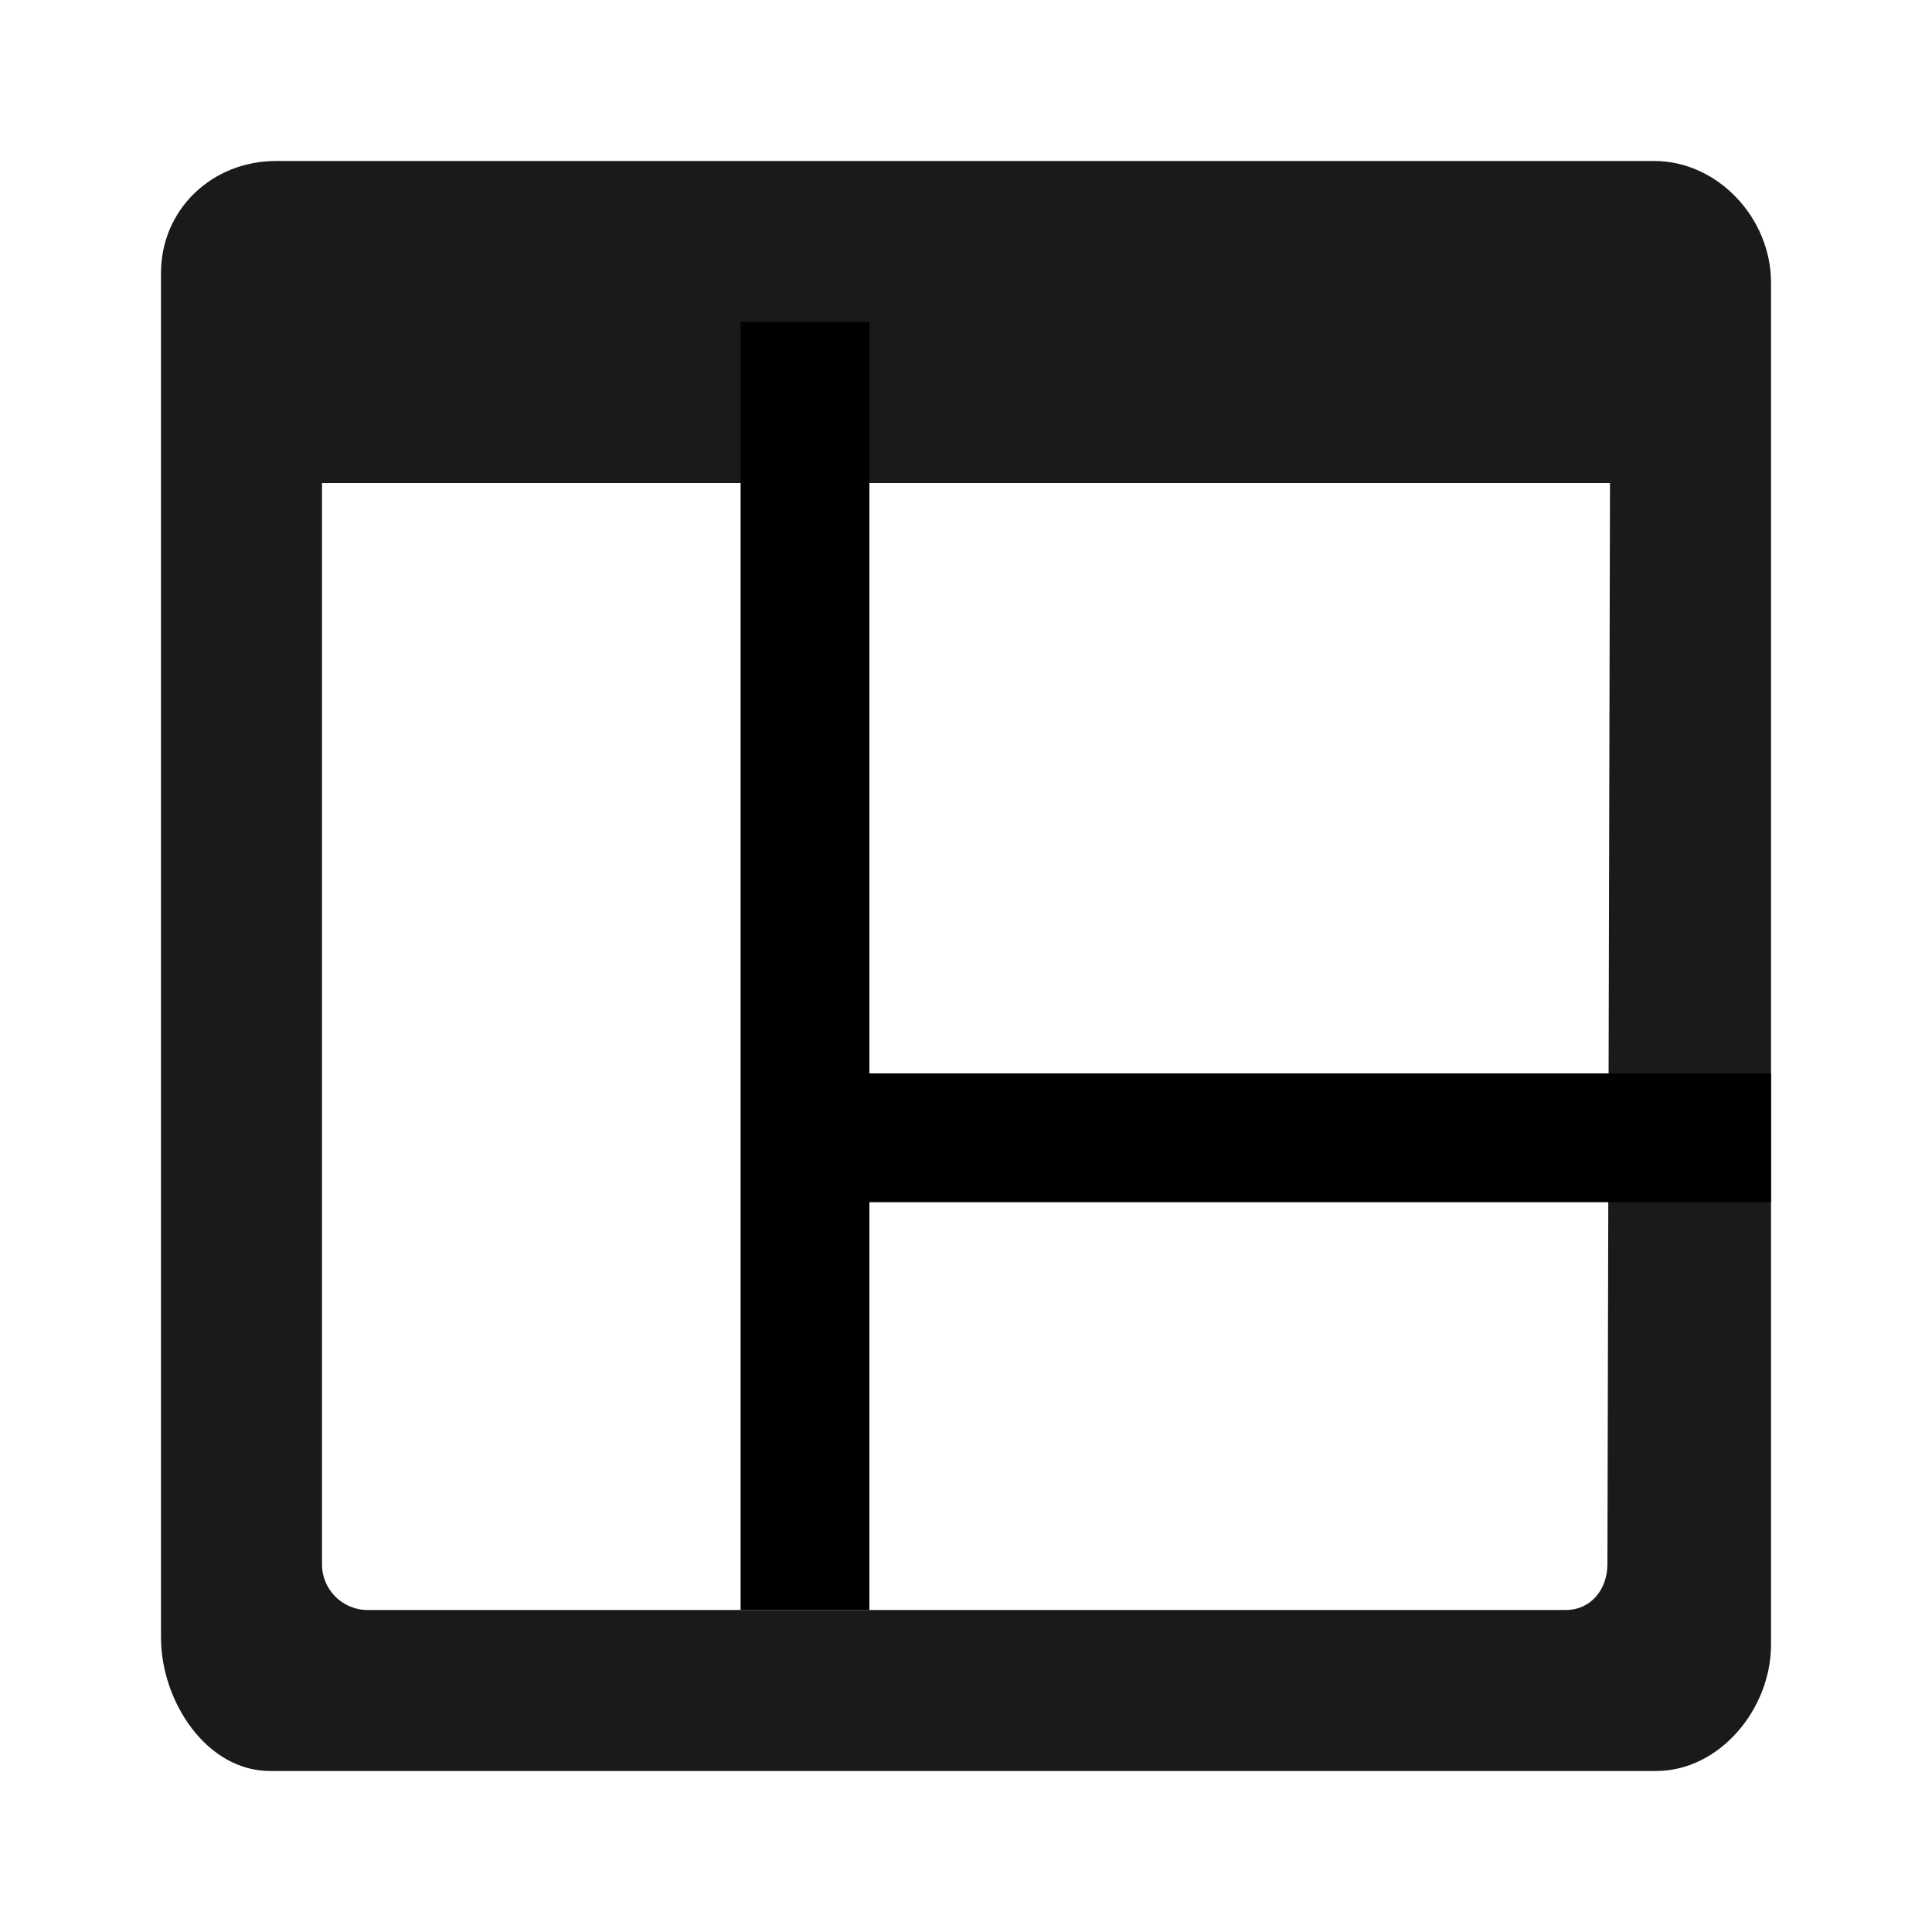
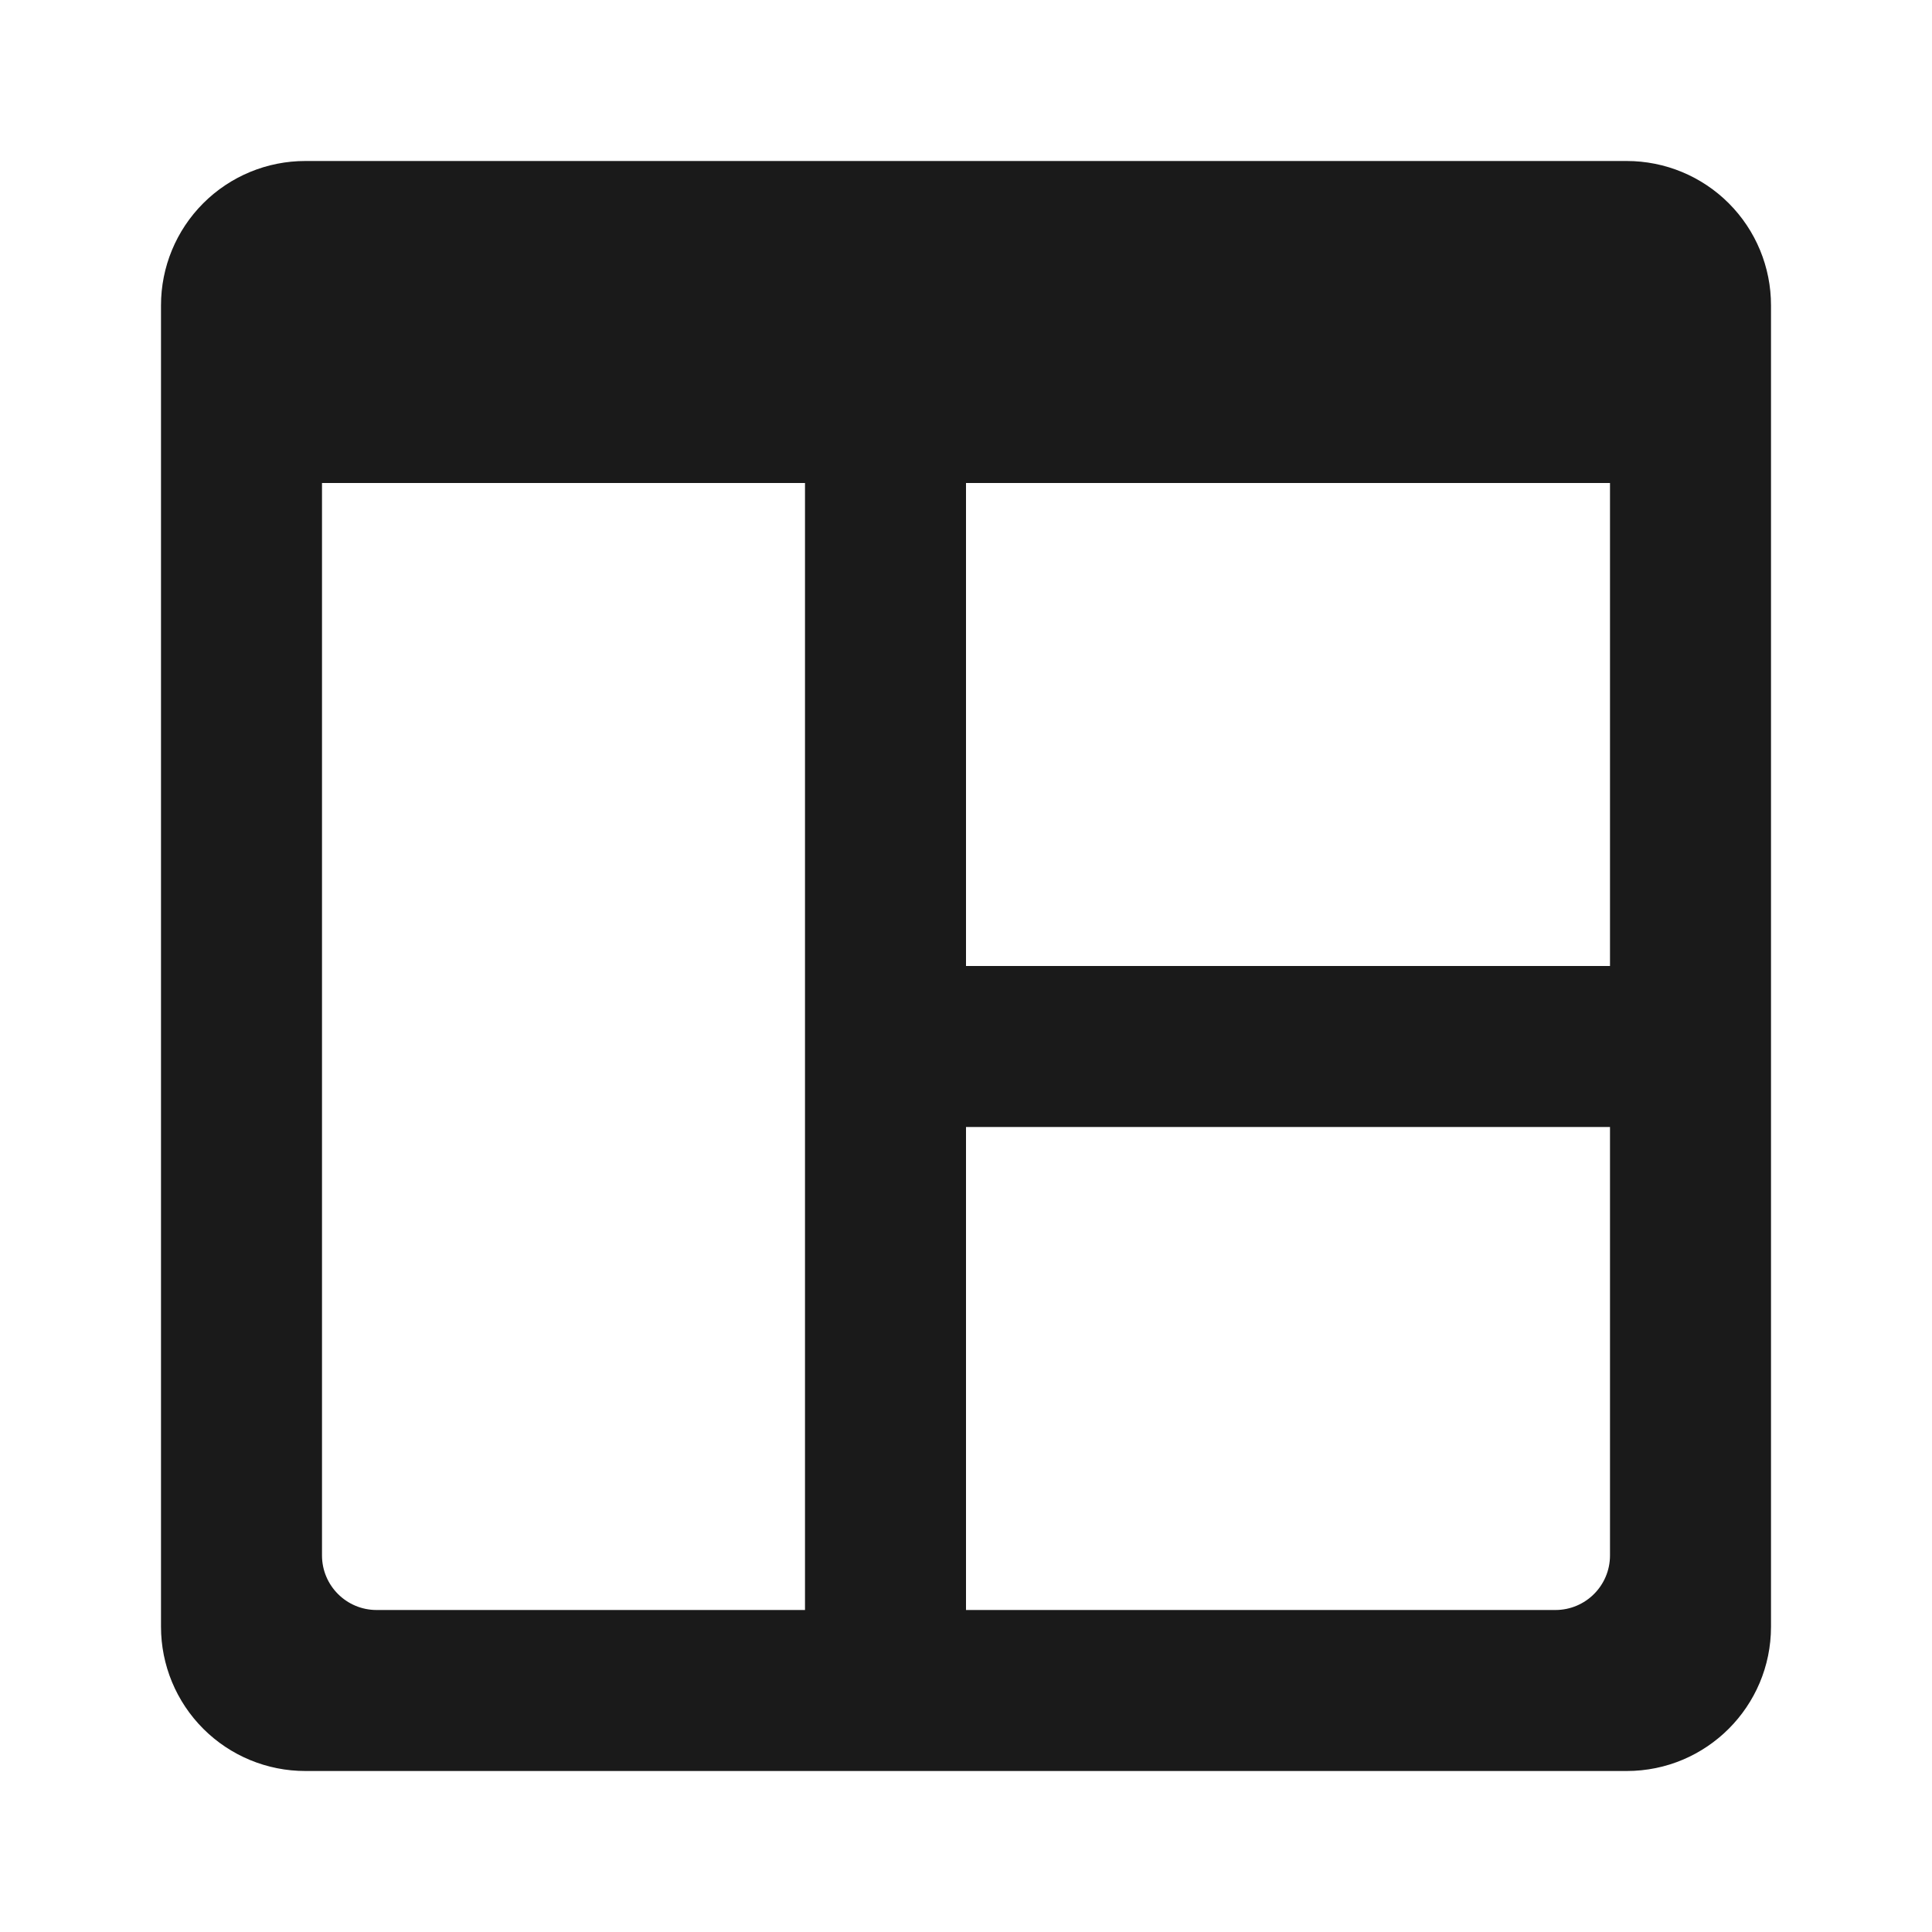
- <svg xmlns="http://www.w3.org/2000/svg" height="12px" width="12px" id="Camada_2" data-name="Camada 2" viewBox="0 0 12 12" version="1.1">
-   <defs id="defs7">
-     <style id="style2">.cls-1{fill:none;}.cls-2{fill:#1a1a1a;}.cls-3{clip-path:url(#clip-path);}</style>
-     <clipPath id="clip-path">
-       <polygon class="cls-1" points="8 1 4 1 4 4 8 4 8 8 11 8 11 4 11 1 8 1" id="polygon4" />
-     </clipPath>
+ <svg xmlns="http://www.w3.org/2000/svg" width="12px" height="12px" id="Camada_2" data-name="Camada 2" viewBox="0 0 12 12">
+   <defs>
+     <style>.cls-1{fill:#1a1a1a;}</style>
  </defs>
-   <path class="cls-2" d="M 9.725,10 H 2.283 C 2.127,10 2,9.873 2,9.717 V 3 h 8 L 9.984,9.717 C 9.983,9.873 9.881,10 9.725,10 Z M 11,10.217 V 1.753 C 11,1.357 10.671,1 10.275,1 H 1.714 C 1.318,1 1,1.3 1,1.696 v 8.475 C 1,10.567 1.282,11 1.678,11 H 10.286 C 10.682,11 11,10.613 11,10.217 Z" id="path9" />
-   <path style="fill:none;stroke:#000000;stroke-width:0.8;stroke-linecap:butt;stroke-linejoin:miter;stroke-opacity:1;stroke-miterlimit:4;stroke-dasharray:none" d="m 5,2 v 8" id="path856" />
-   <path style="fill:none;stroke:#000000;stroke-width:0.8;stroke-linecap:butt;stroke-linejoin:miter;stroke-miterlimit:4;stroke-dasharray:none;stroke-opacity:1" d="M 11,7.067 H 4.814" id="path858" />
+   <path class="cls-1" d="M10.104,1H1.897A.896.896,0,0,0,1,1.897v8.207A.896.896,0,0,0,1.897,11h8.207A.896.896,0,0,0,11,10.104V1.897A.896.896,0,0,0,10.104,1ZM2.339,10A.339.339,0,0,1,2,9.661V3H5v7ZM10,9.661A.339.339,0,0,1,9.661,10H6V7h4ZM6,6V3h4V6Z" />
</svg>
